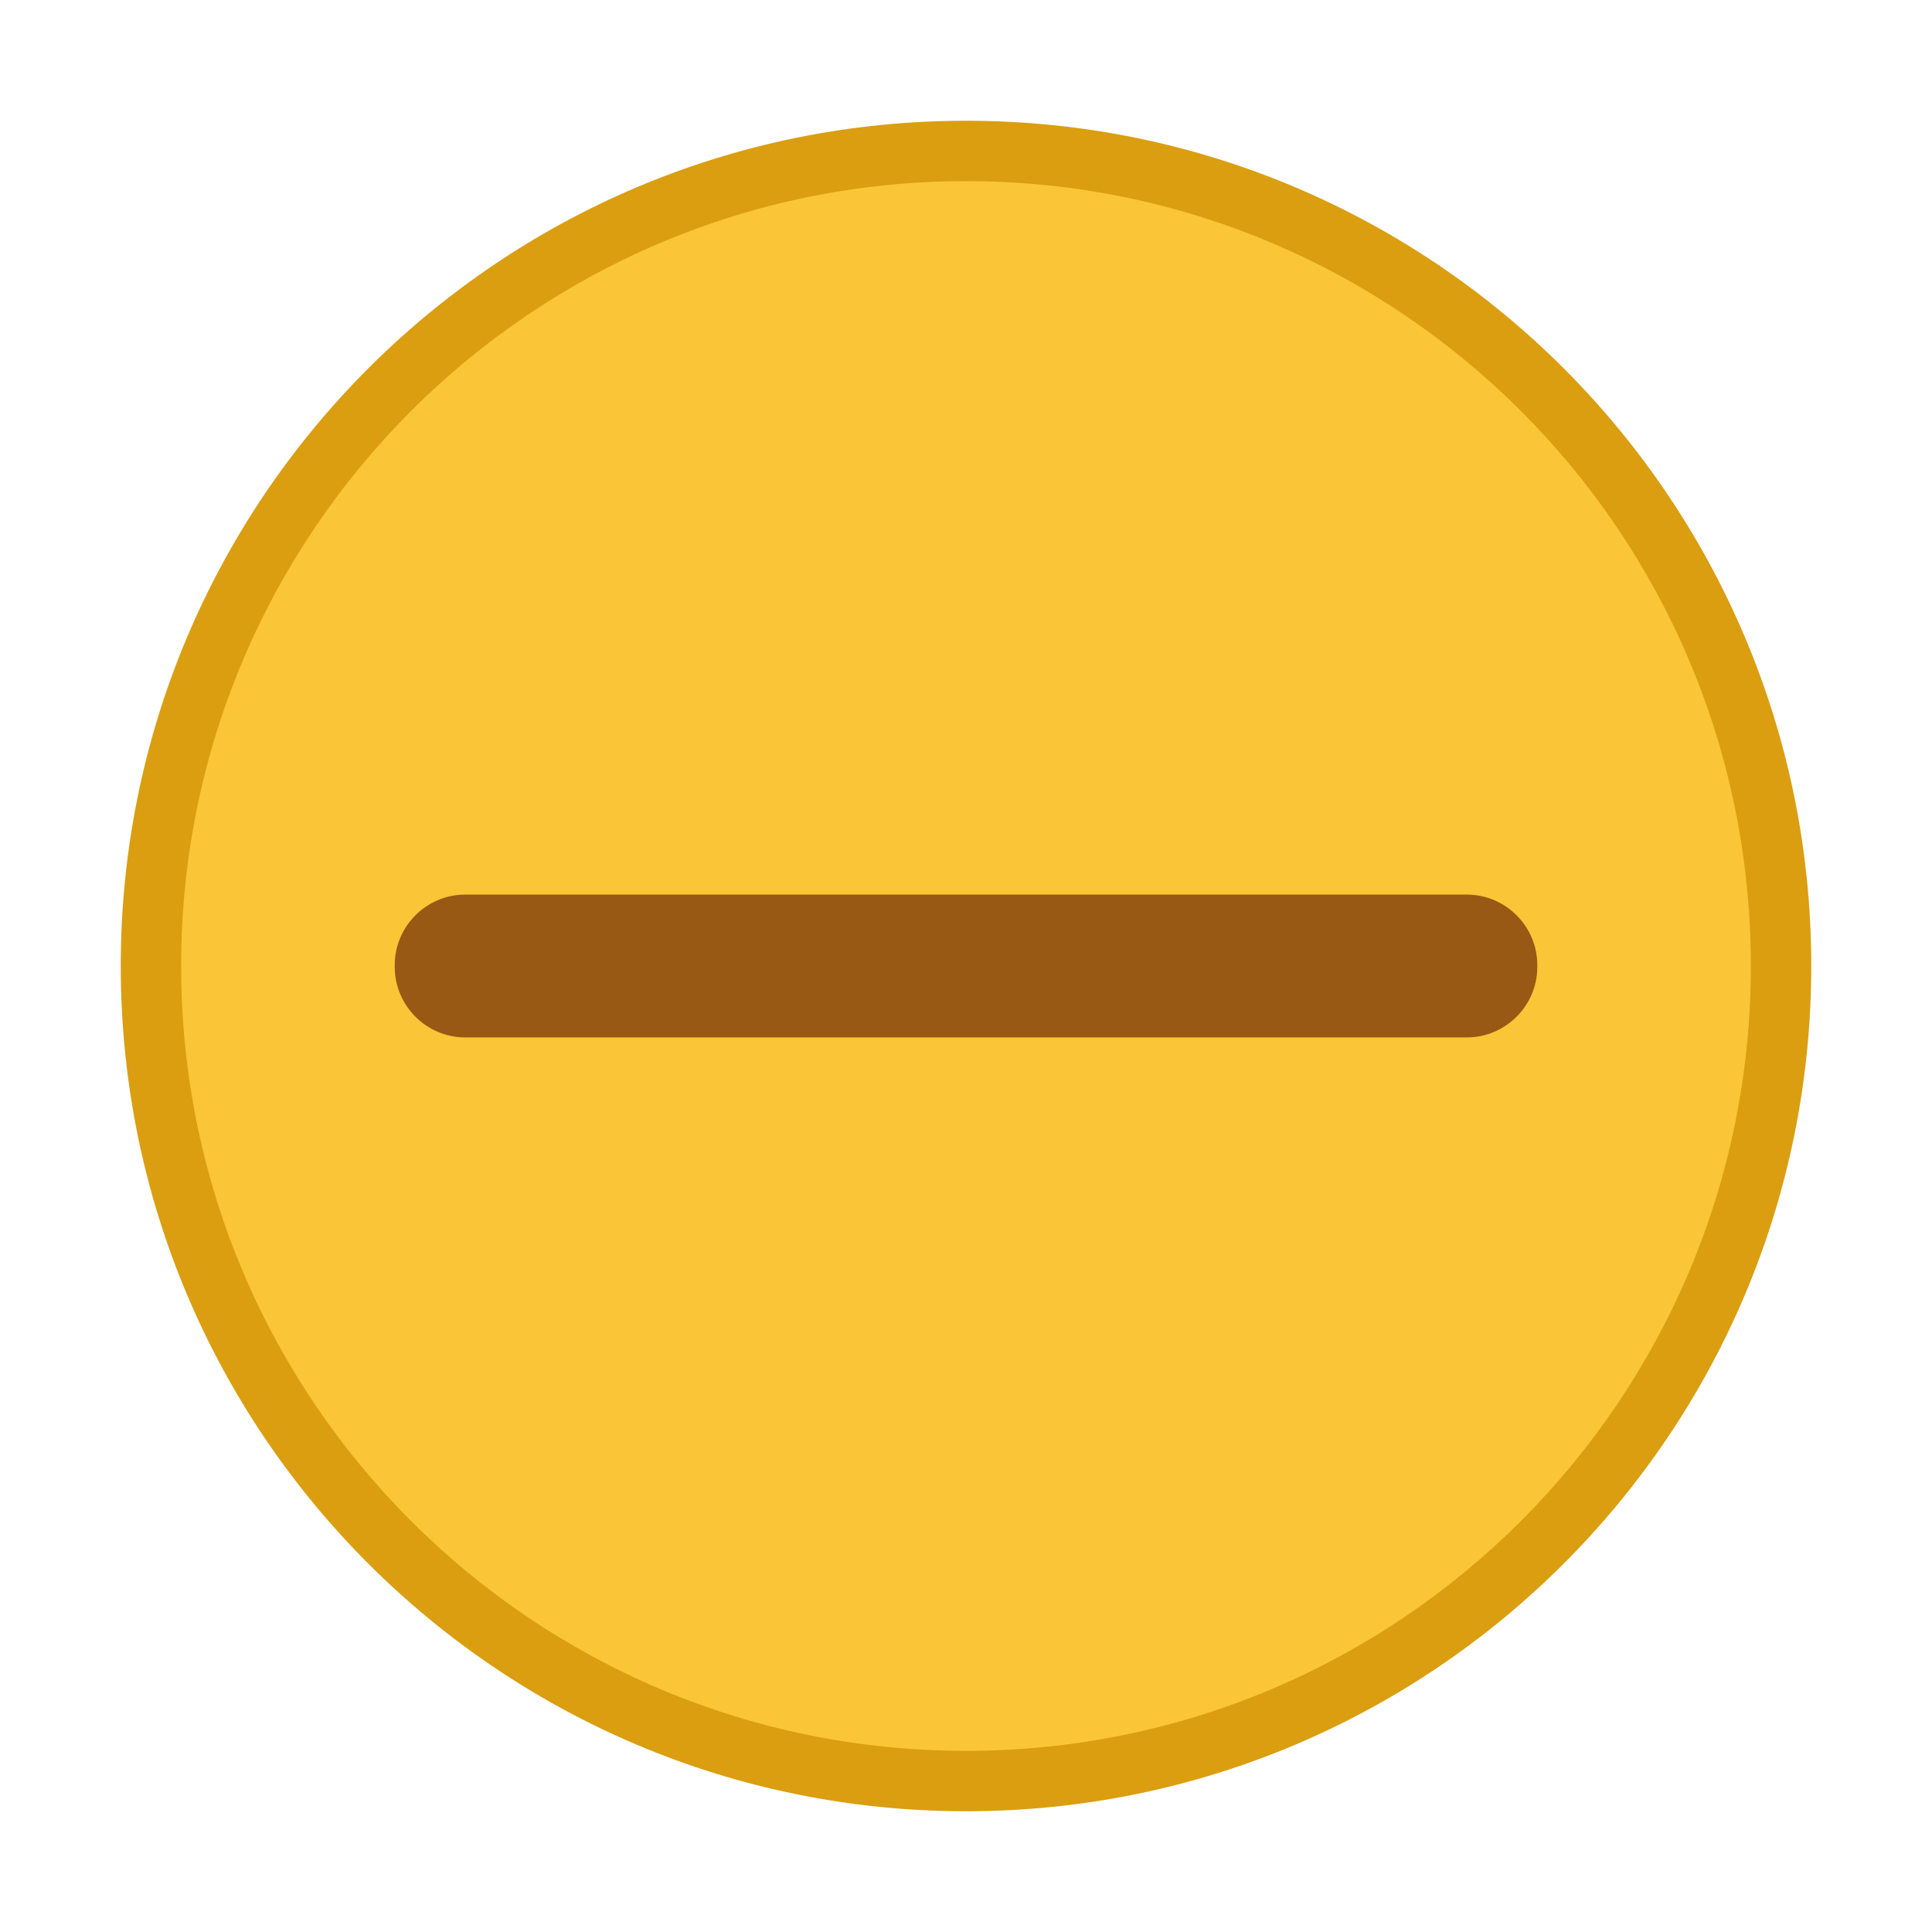
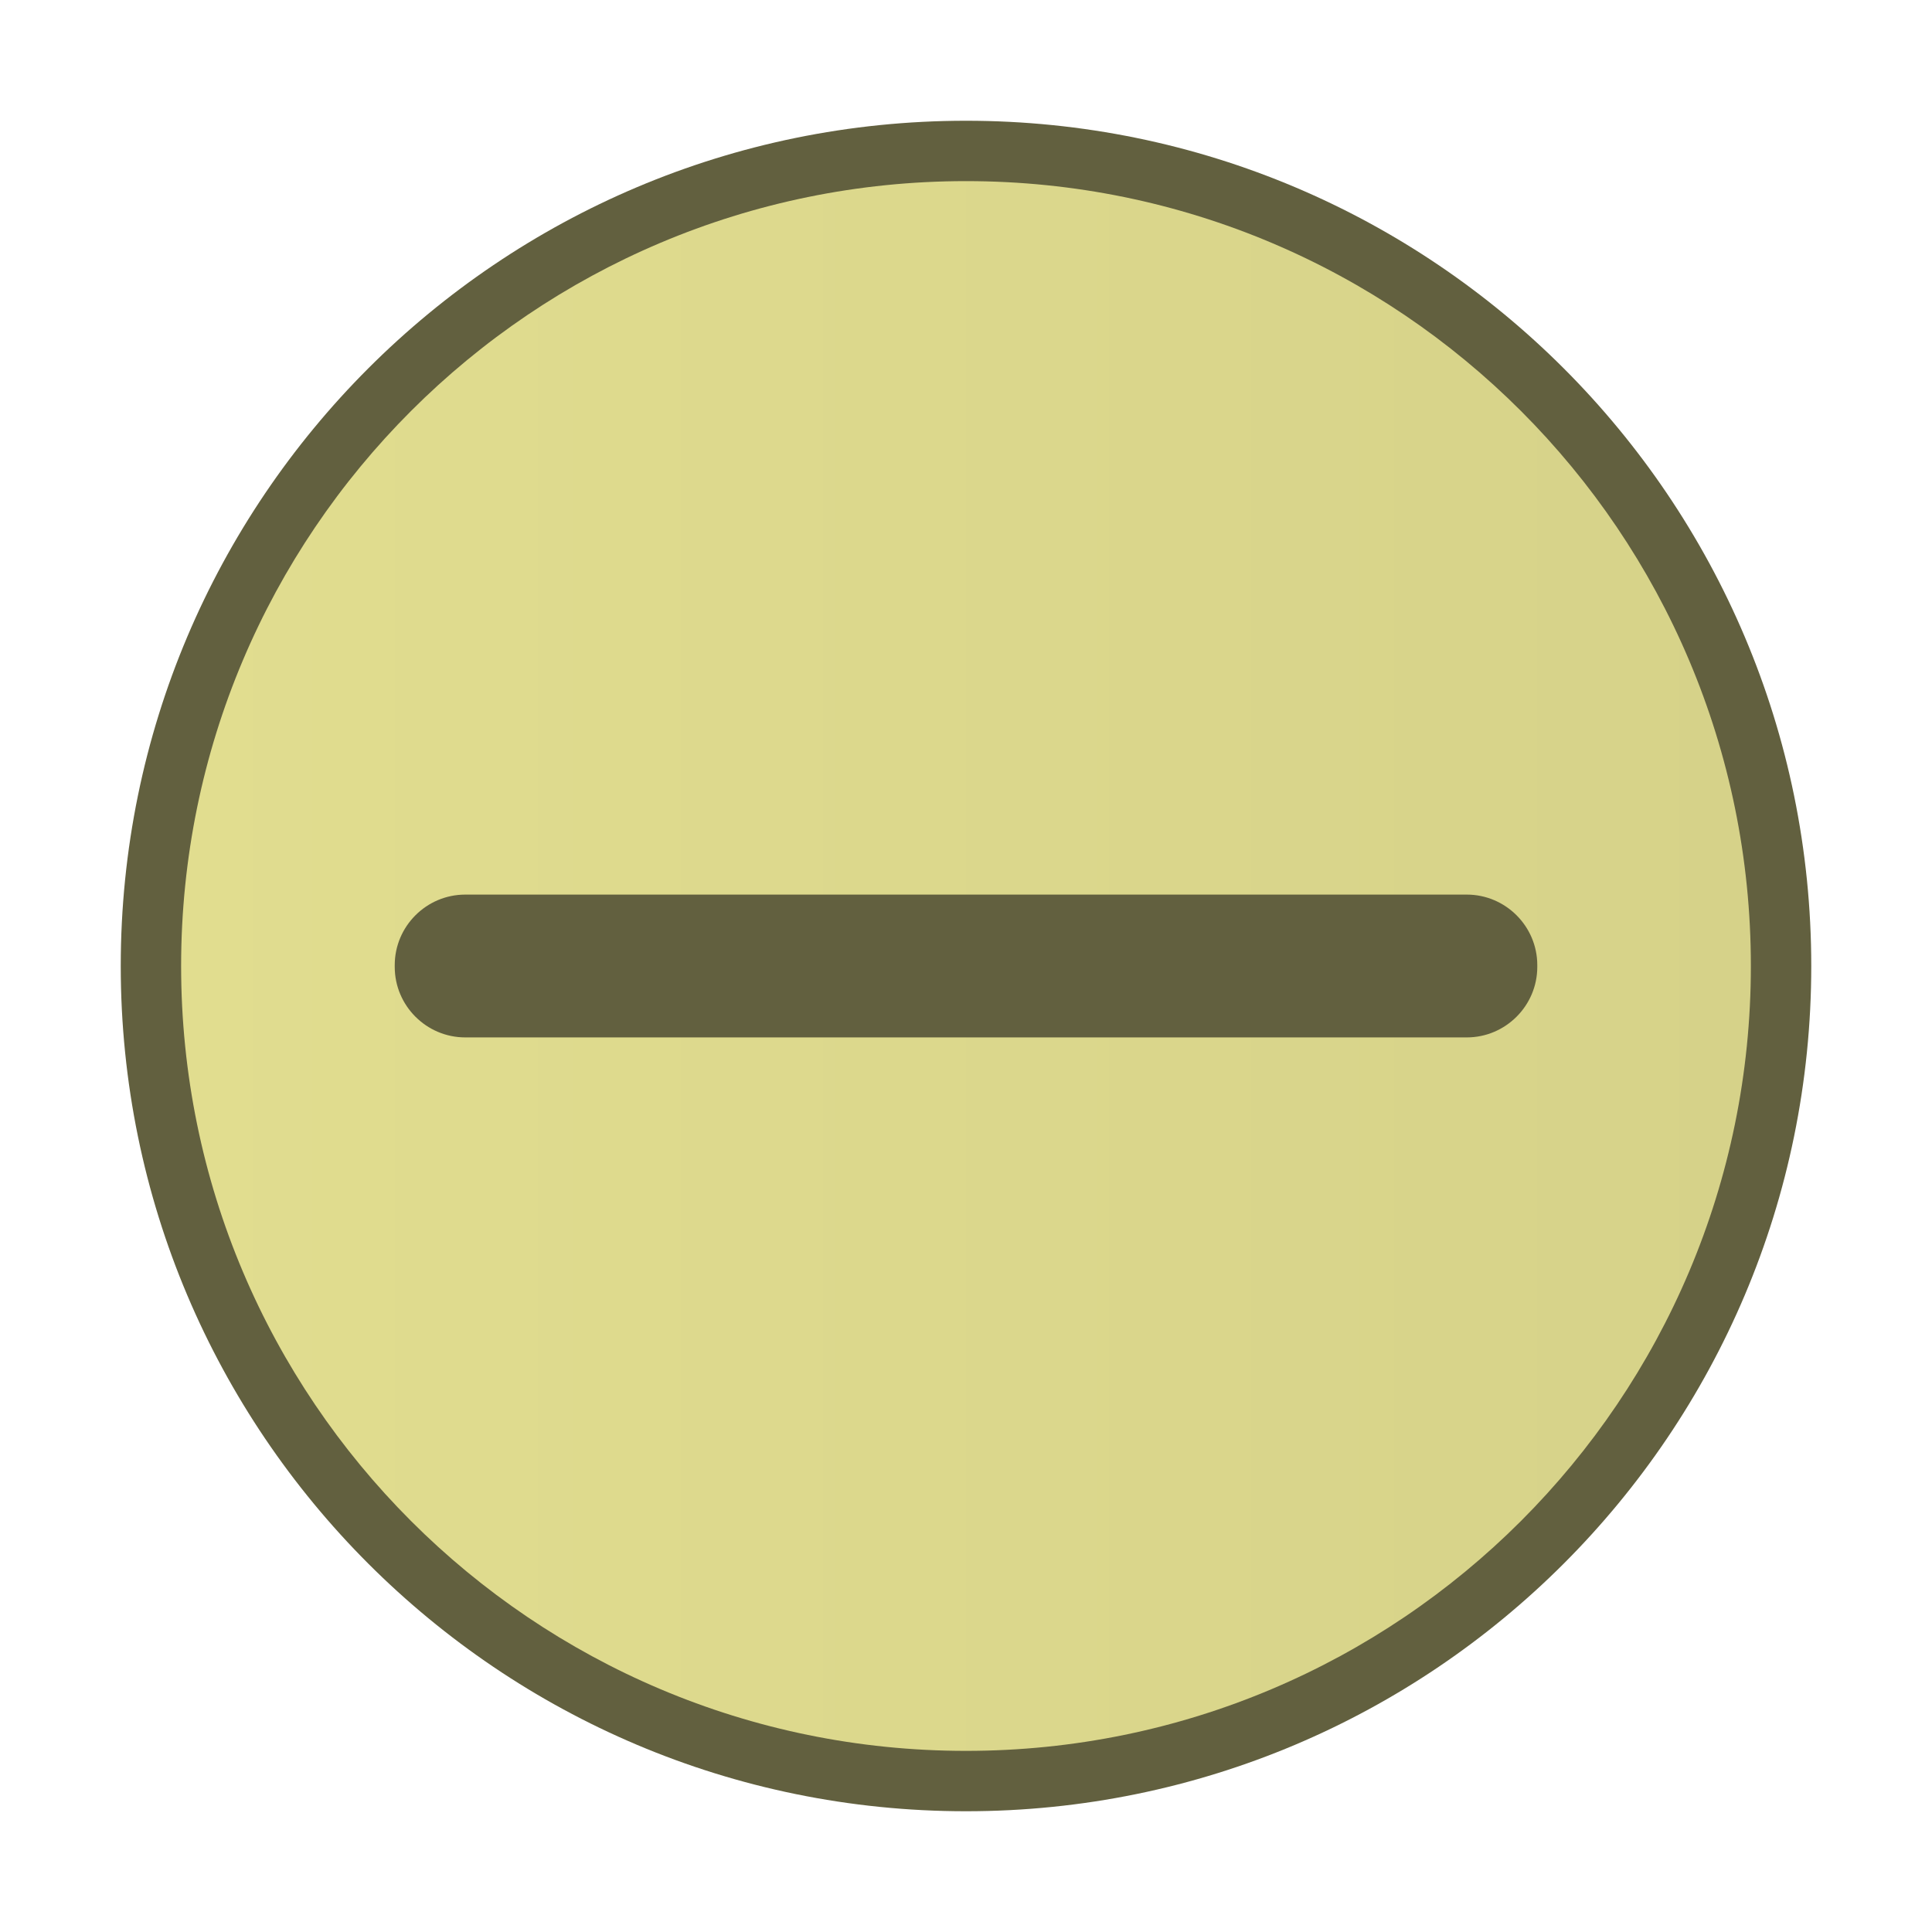
- <svg xmlns="http://www.w3.org/2000/svg" width="16" height="16" id="svg2" version="1.1">
-   <defs id="defs4" />
+ <svg xmlns="http://www.w3.org/2000/svg" xmlns:xlink="http://www.w3.org/1999/xlink" width="16" height="16" id="svg2" version="1.1">
+   <defs id="defs4">
+     <linearGradient id="linearGradient826">
+       <stop style="stop-color:#e1dd8f;stop-opacity:1" offset="0" id="stop822" />
+       <stop style="stop-color:#d6d289;stop-opacity:1" offset="1" id="stop824" />
+     </linearGradient>
+     <linearGradient xlink:href="#linearGradient826" id="linearGradient828" x1="5.678" y1="55.705" x2="106.887" y2="55.705" gradientUnits="userSpaceOnUse" />
+   </defs>
  <g id="layer1" transform="translate(-671.1429,-648.5765)">
    <g transform="matrix(0.1265625,0,0,-0.1265625,672.0709,663.0964)" id="g4090">
      <g transform="scale(0.1,0.1)" id="g4092">
        <g transform="matrix(10,0,0,10,-4.003492,0.1181699)" id="g4285">
-           <path d="m 56.278,-3.805 c 30.546,0 55.309,24.763 55.309,55.309 0,30.546 -24.763,55.308 -55.309,55.308 -30.546,0 -55.309,-24.763 -55.309,-55.308 0,-30.546 24.763,-55.309 55.309,-55.309" style="fill:#da9e10;fill-opacity:1;fill-rule:evenodd;stroke:none" id="path4417" />
-           <g id="g4152" transform="matrix(1.01489,0,0,1.01489,-0.8432698,-5.031206)">
-             <path id="path4419" style="fill:#fac536;fill-opacity:1;fill-rule:evenodd;stroke:none" d="m 56.283,5.101 c 27.948,0 50.604,22.656 50.604,50.605 0,27.948 -22.656,50.604 -50.604,50.604 -27.948,0 -50.605,-22.656 -50.605,-50.604 0,-27.948 22.657,-50.605 50.605,-50.605" />
-             <path id="path4421" style="fill:#975914;fill-opacity:1;fill-rule:evenodd;stroke:none" d="m 23.995,60.309 64.577,0 c 2.499,0 4.544,-2.044 4.544,-4.544 l 0,-0.12 c 0,-2.5 -2.045,-4.544 -4.544,-4.544 l -64.577,0 c -2.5,0 -4.544,2.044 -4.544,4.544 l 0,0.12 c 0,2.5 2.044,4.544 4.544,4.544" />
+           <path d="m 56.278,-3.805 c 30.546,0 55.309,24.763 55.309,55.309 0,30.546 -24.763,55.308 -55.309,55.308 -30.546,0 -55.309,-24.763 -55.309,-55.308 0,-30.546 24.763,-55.309 55.309,-55.309" style="fill:#62603f;fill-opacity:1;fill-rule:evenodd;stroke:none" id="path4417" />
+           <g id="g4152" transform="matrix(1.01489,0,0,1.01489,-0.8432698,-5.031206)" style="fill-opacity:1;fill:url(#linearGradient828)">
+             <path id="path4419" style="fill:url(#linearGradient828);fill-opacity:1;fill-rule:evenodd;stroke:none" d="m 56.283,5.101 c 27.948,0 50.604,22.656 50.604,50.605 0,27.948 -22.656,50.604 -50.604,50.604 -27.948,0 -50.605,-22.656 -50.605,-50.604 0,-27.948 22.657,-50.605 50.605,-50.605" />
+             <path id="path4421" style="fill:#62603f;fill-opacity:1;fill-rule:evenodd;stroke:none" d="m 23.995,60.309 64.577,0 c 2.499,0 4.544,-2.044 4.544,-4.544 l 0,-0.12 c 0,-2.5 -2.045,-4.544 -4.544,-4.544 l -64.577,0 c -2.5,0 -4.544,2.044 -4.544,4.544 l 0,0.12 c 0,2.5 2.044,4.544 4.544,4.544" />
          </g>
        </g>
      </g>
    </g>
  </g>
</svg>
